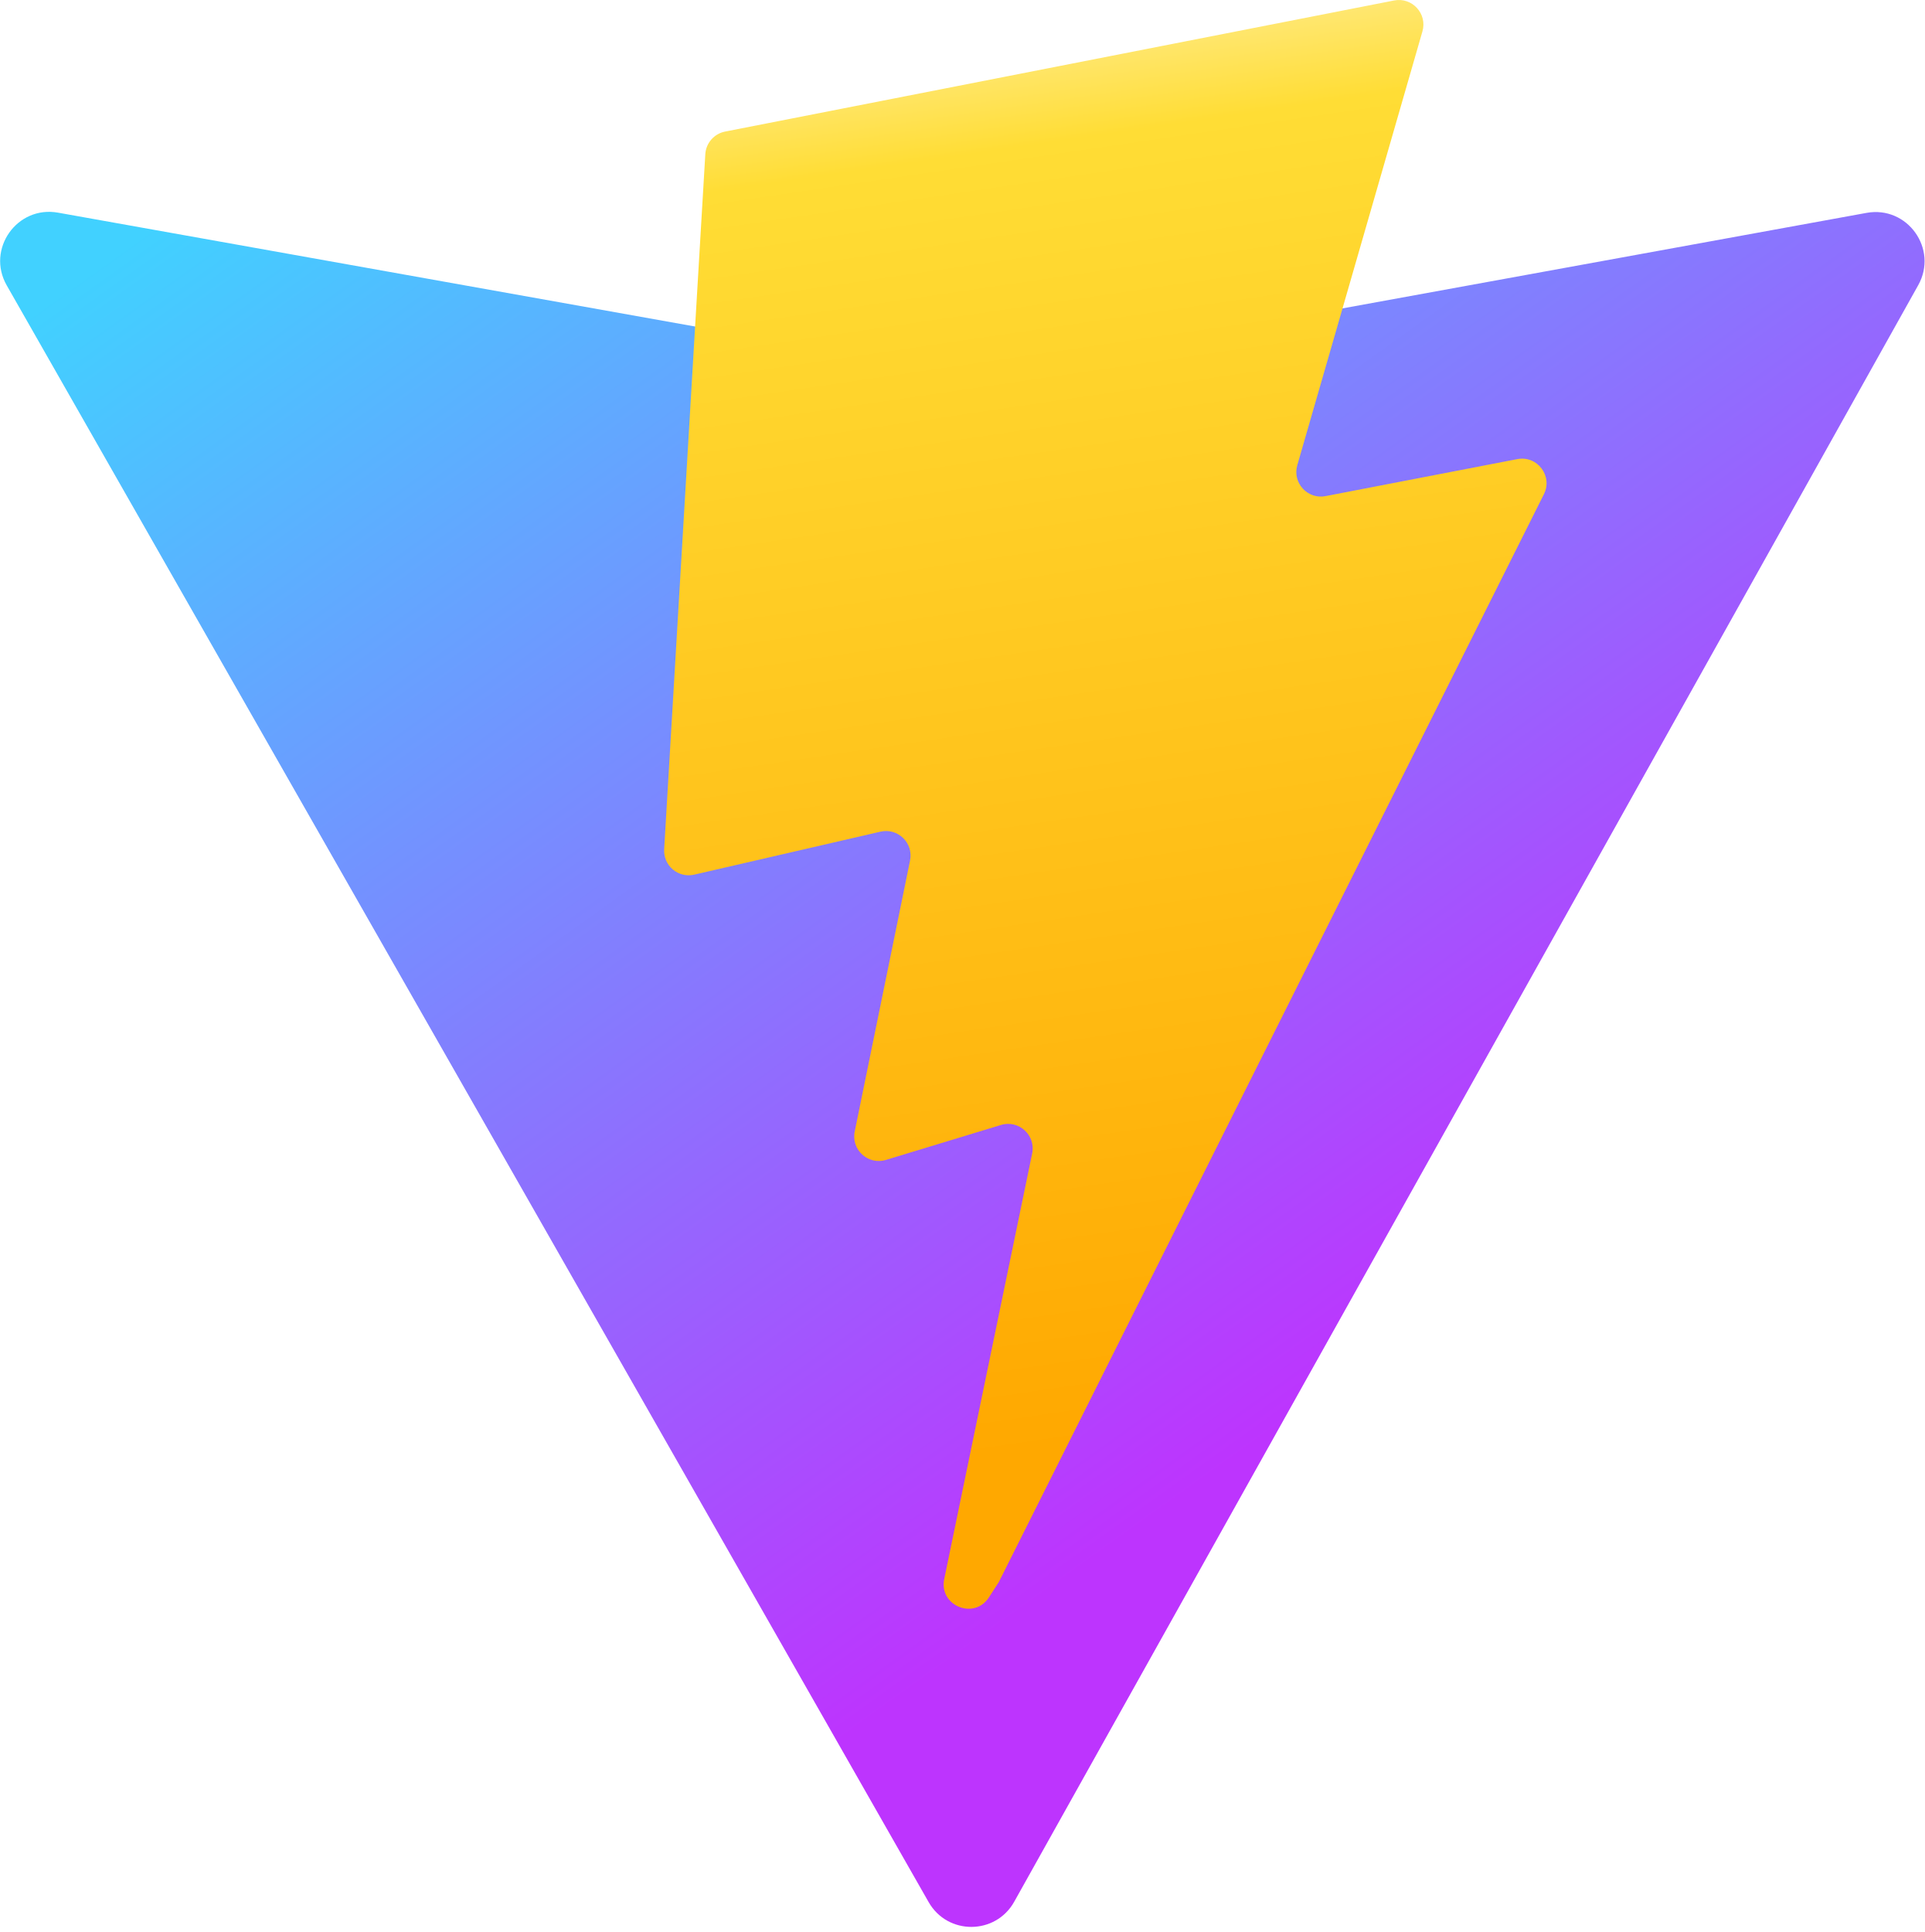
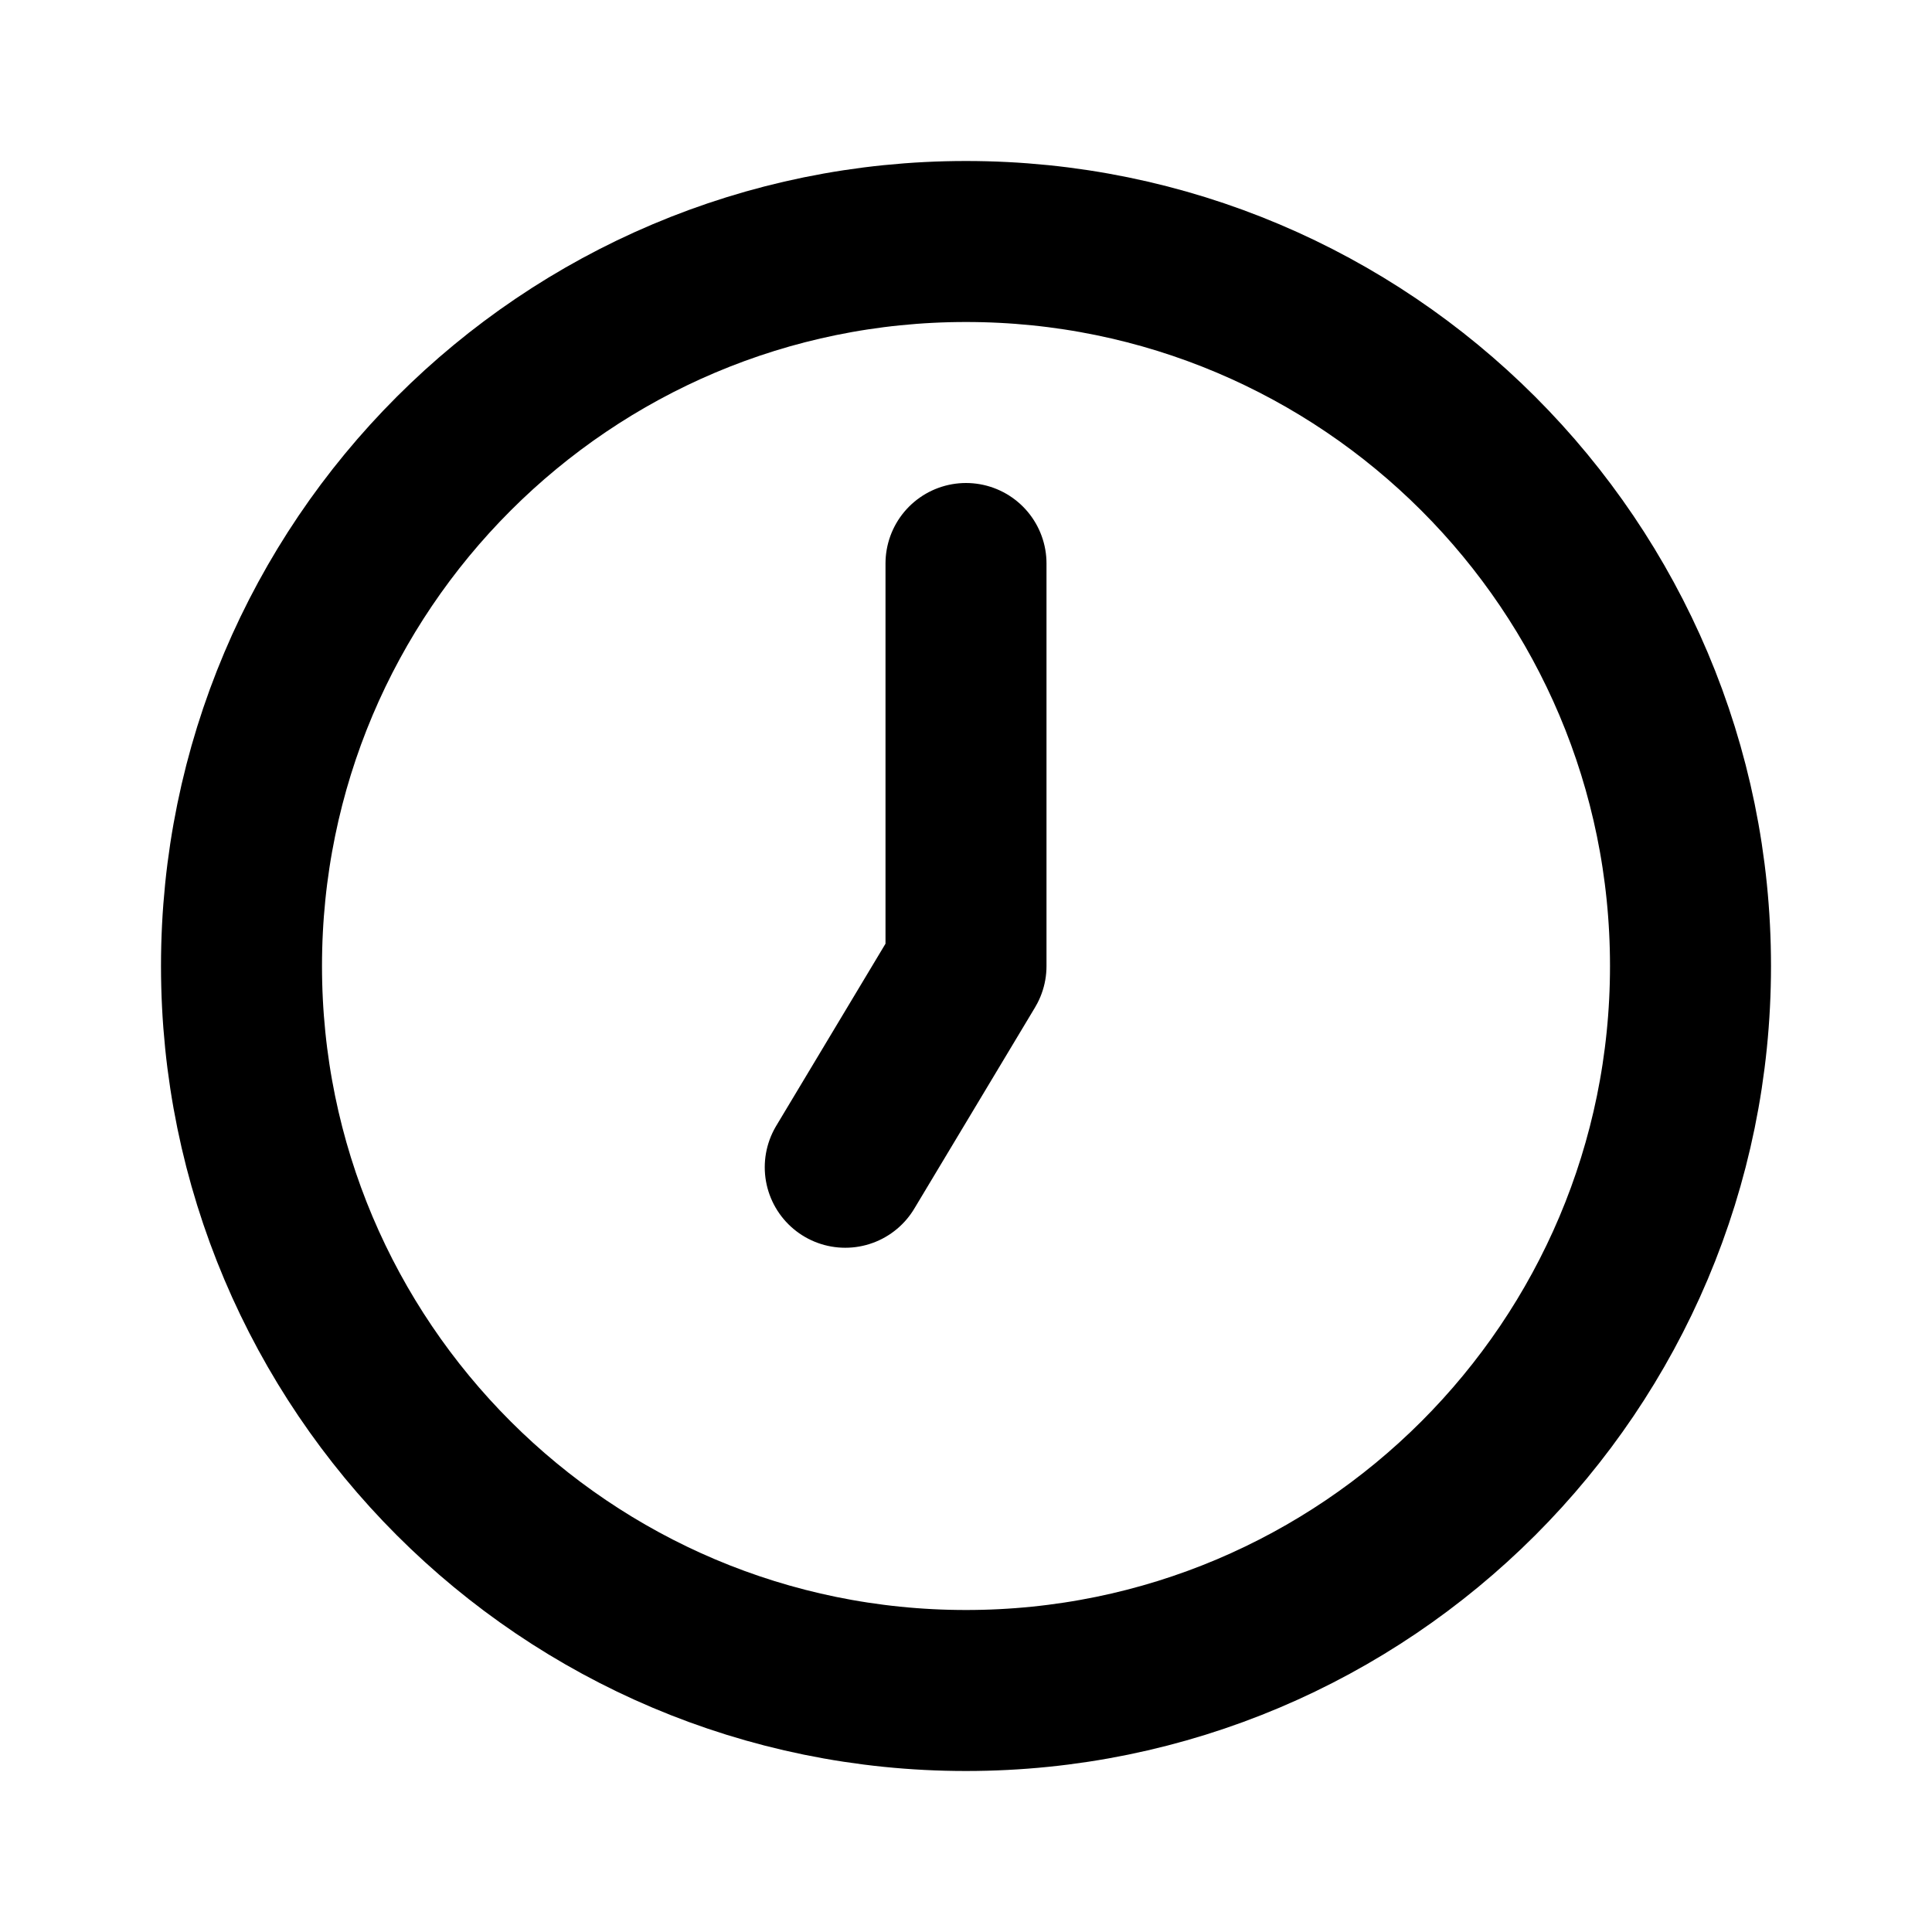
- <svg xmlns="http://www.w3.org/2000/svg" aria-hidden="true" role="img" class="iconify iconify--logos" width="31.88" height="32" preserveAspectRatio="xMidYMid meet" viewBox="0 0 256 257">
-   <defs>
-     <linearGradient id="IconifyId1813088fe1fbc01fb466" x1="-.828%" x2="57.636%" y1="7.652%" y2="78.411%">
-       <stop offset="0%" stop-color="#41D1FF" />
-       <stop offset="100%" stop-color="#BD34FE" />
-     </linearGradient>
-     <linearGradient id="IconifyId1813088fe1fbc01fb467" x1="43.376%" x2="50.316%" y1="2.242%" y2="89.03%">
-       <stop offset="0%" stop-color="#FFEA83" />
-       <stop offset="8.333%" stop-color="#FFDD35" />
-       <stop offset="100%" stop-color="#FFA800" />
-     </linearGradient>
-   </defs>
-   <path fill="url(#IconifyId1813088fe1fbc01fb466)" d="M255.153 37.938L134.897 252.976c-2.483 4.44-8.862 4.466-11.382.048L.875 37.958c-2.746-4.814 1.371-10.646 6.827-9.67l120.385 21.517a6.537 6.537 0 0 0 2.322-.004l117.867-21.483c5.438-.991 9.574 4.796 6.877 9.62Z" />
-   <path fill="url(#IconifyId1813088fe1fbc01fb467)" d="M185.432.063L96.44 17.501a3.268 3.268 0 0 0-2.634 3.014l-5.474 92.456a3.268 3.268 0 0 0 3.997 3.378l24.777-5.718c2.318-.535 4.413 1.507 3.936 3.838l-7.361 36.047c-.495 2.426 1.782 4.5 4.151 3.78l15.304-4.649c2.372-.72 4.652 1.36 4.15 3.788l-11.698 56.621c-.732 3.542 3.979 5.473 5.943 2.437l1.313-2.028l72.516-144.72c1.215-2.423-.88-5.186-3.54-4.672l-25.505 4.922c-2.396.462-4.435-1.77-3.759-4.114l16.646-57.705c.677-2.35-1.37-4.583-3.769-4.113Z" />
+ <svg xmlns="http://www.w3.org/2000/svg" width="800px" height="800px" viewBox="0 0 24 24" fill="none">
+   <path d="M12 7V12L10.5 14.5M21 12C21 16.971 16.971 21 12 21C7.029 21 3 16.971 3 12C3 7.029 7.029 3 12 3C16.971 3 21 7.029 21 12Z" stroke="#000000" stroke-width="2" stroke-linecap="round" stroke-linejoin="round" />
</svg>
